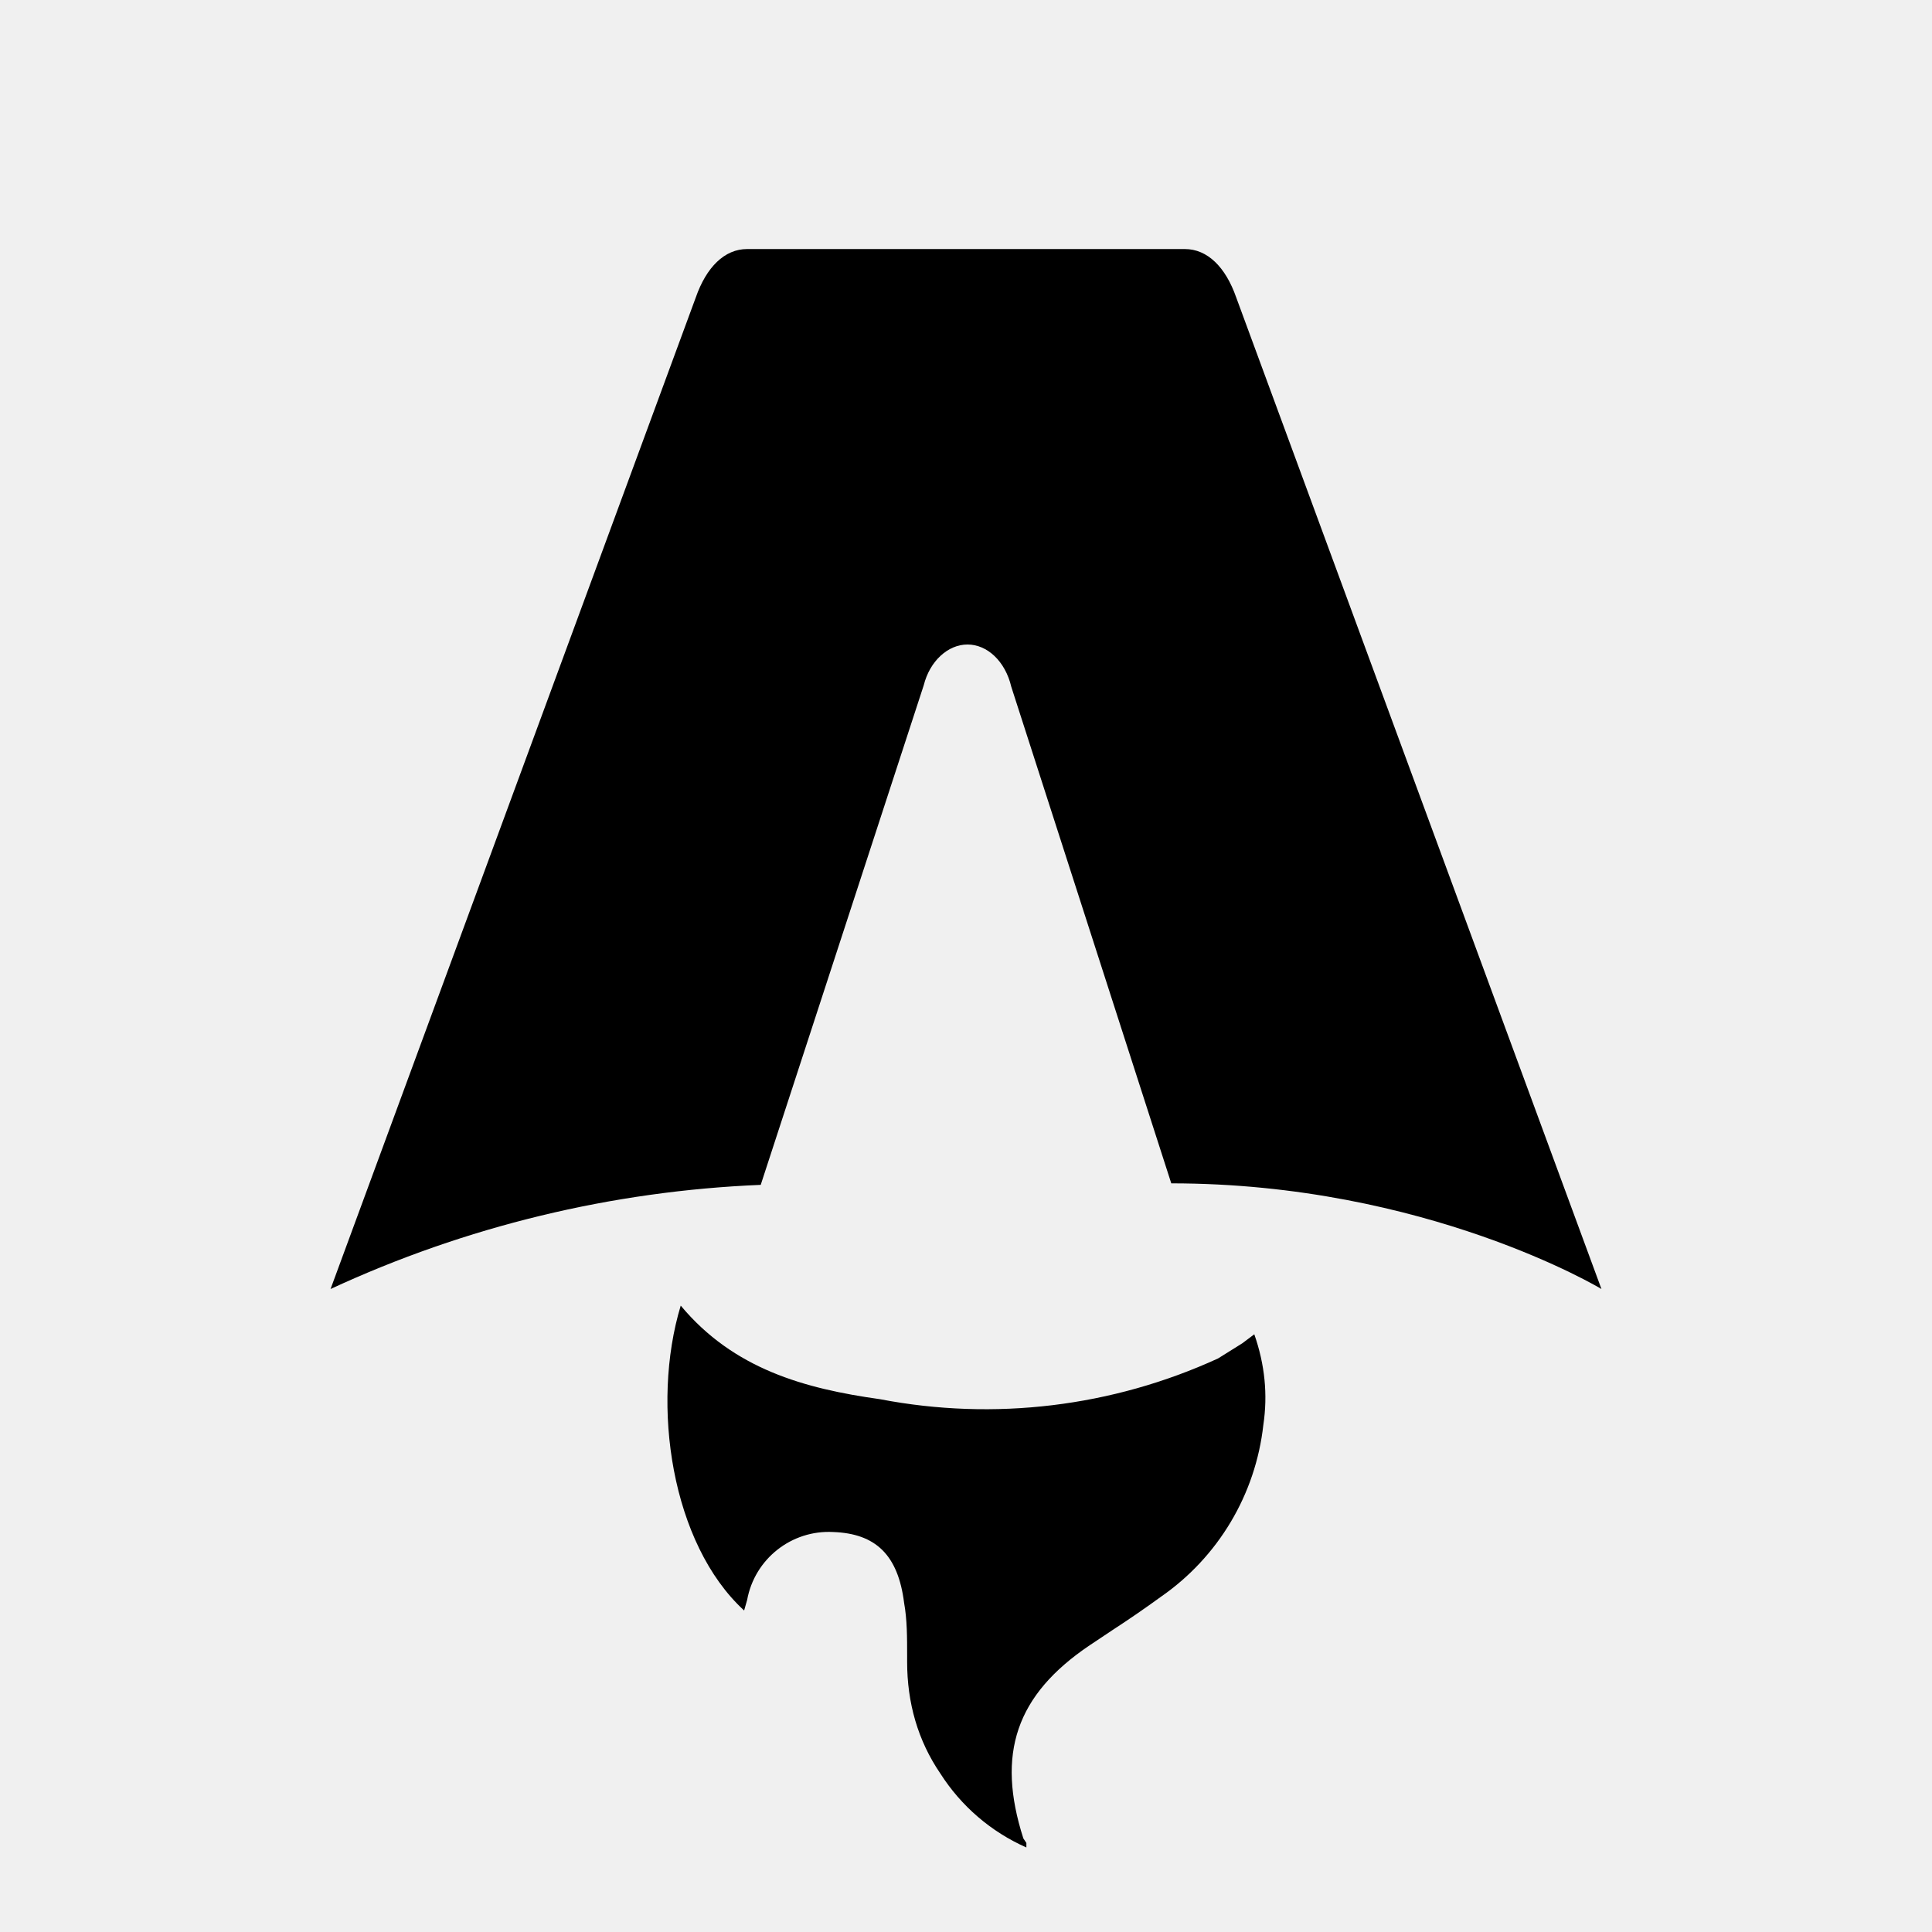
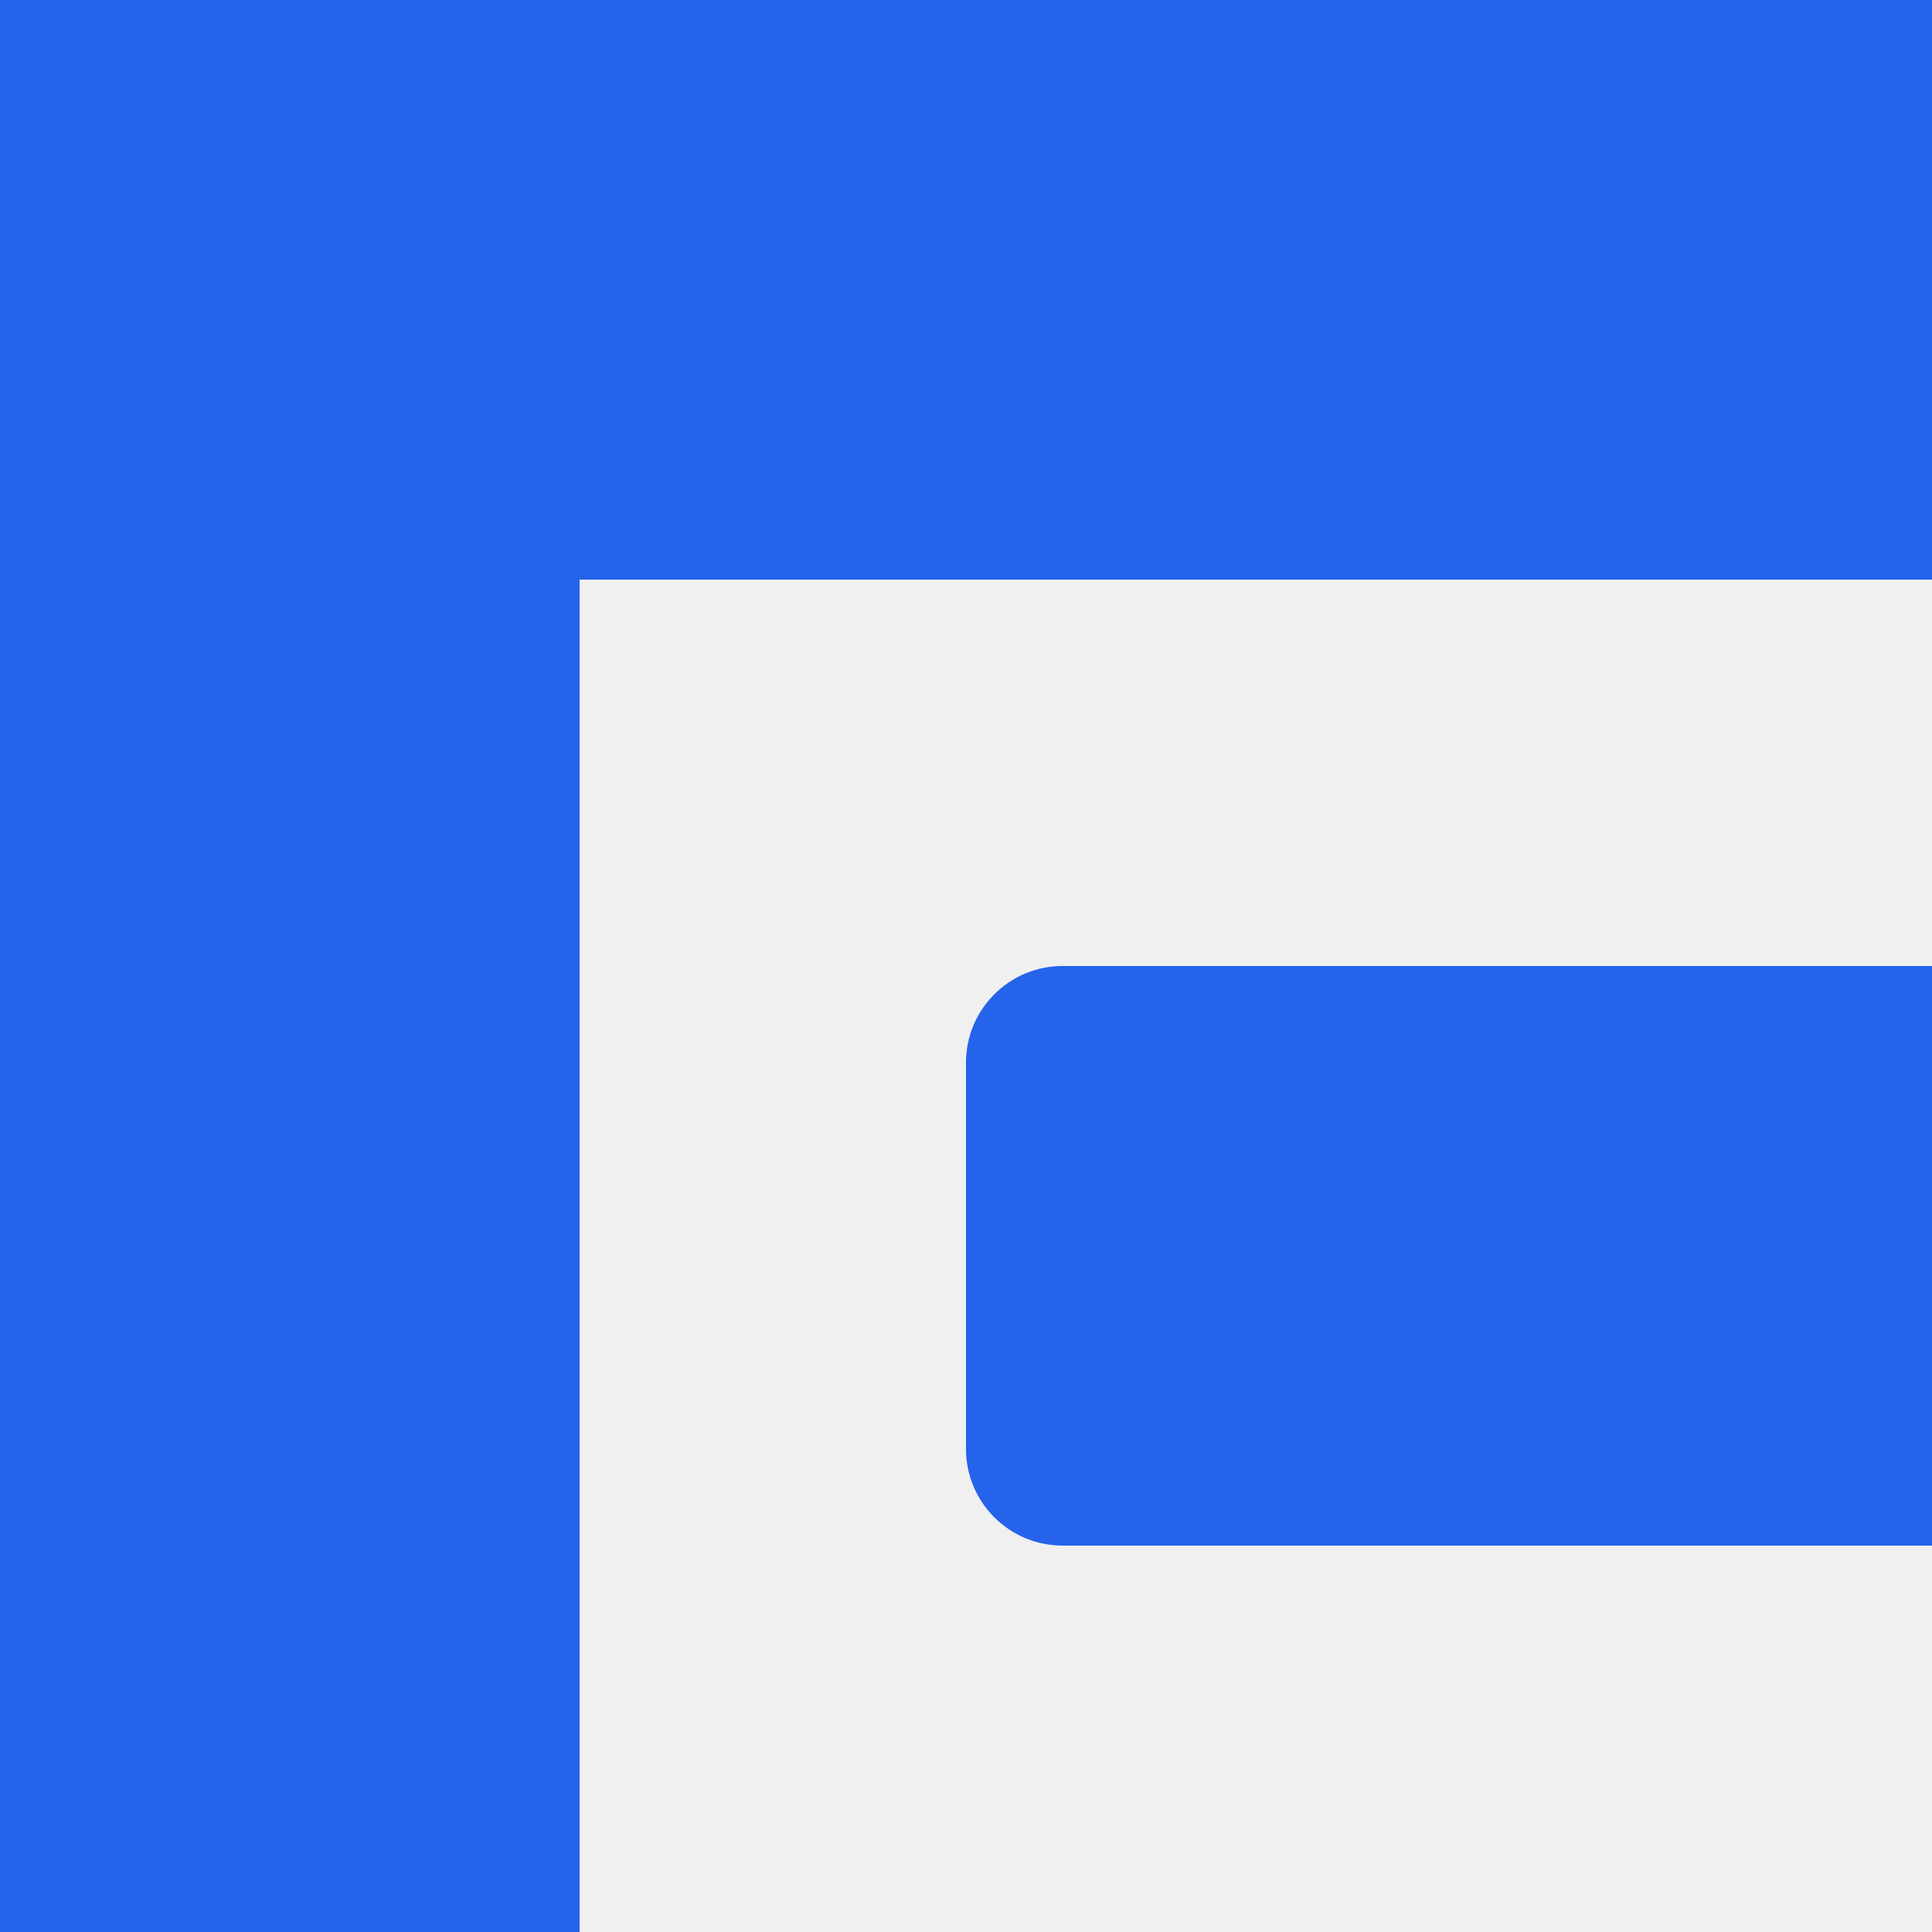
- <svg xmlns="http://www.w3.org/2000/svg" fill="none" viewBox="0 0 128 128">
-   <path d="M50.4 78.5a75.1 75.1 0 0 0-28.5 6.9l24.2-65.7c.7-2 1.9-3.2 3.4-3.2h29c1.5 0 2.7 1.2 3.4 3.2l24.2 65.7s-11.6-7-28.5-7L67 45.5c-.4-1.7-1.6-2.8-2.9-2.8-1.3 0-2.5 1.1-2.9 2.7L50.4 78.5Zm-1.1 28.2Zm-4.2-20.2c-2 6.6-.6 15.8 4.2 20.2a17.5 17.5 0 0 1 .2-.7 5.5 5.5 0 0 1 5.7-4.5c2.8.1 4.3 1.5 4.7 4.7.2 1.1.2 2.3.2 3.5v.4c0 2.7.7 5.2 2.2 7.4a13 13 0 0 0 5.7 4.9v-.3l-.2-.3c-1.8-5.6-.5-9.5 4.4-12.8l1.5-1a73 73 0 0 0 3.2-2.2 16 16 0 0 0 6.8-11.4c.3-2 .1-4-.6-6l-.8.6-1.6 1a37 37 0 0 1-22.4 2.7c-5-.7-9.7-2-13.2-6.2Z" />
-   <style>
-         path { fill: #000; }
-         @media (prefers-color-scheme: dark) {
-             path { fill: #FFF; }
-         }
-     </style>
+ <svg xmlns="http://www.w3.org/2000/svg" viewBox="0 0 20 20" fill="#2563eb">
+   <rect x="0" y="0" width="20" height="6" />
+   <rect x="0" y="0" width="6" height="20" />
+   <rect x="10" y="10" width="12" height="6" rx="1" />
</svg>
